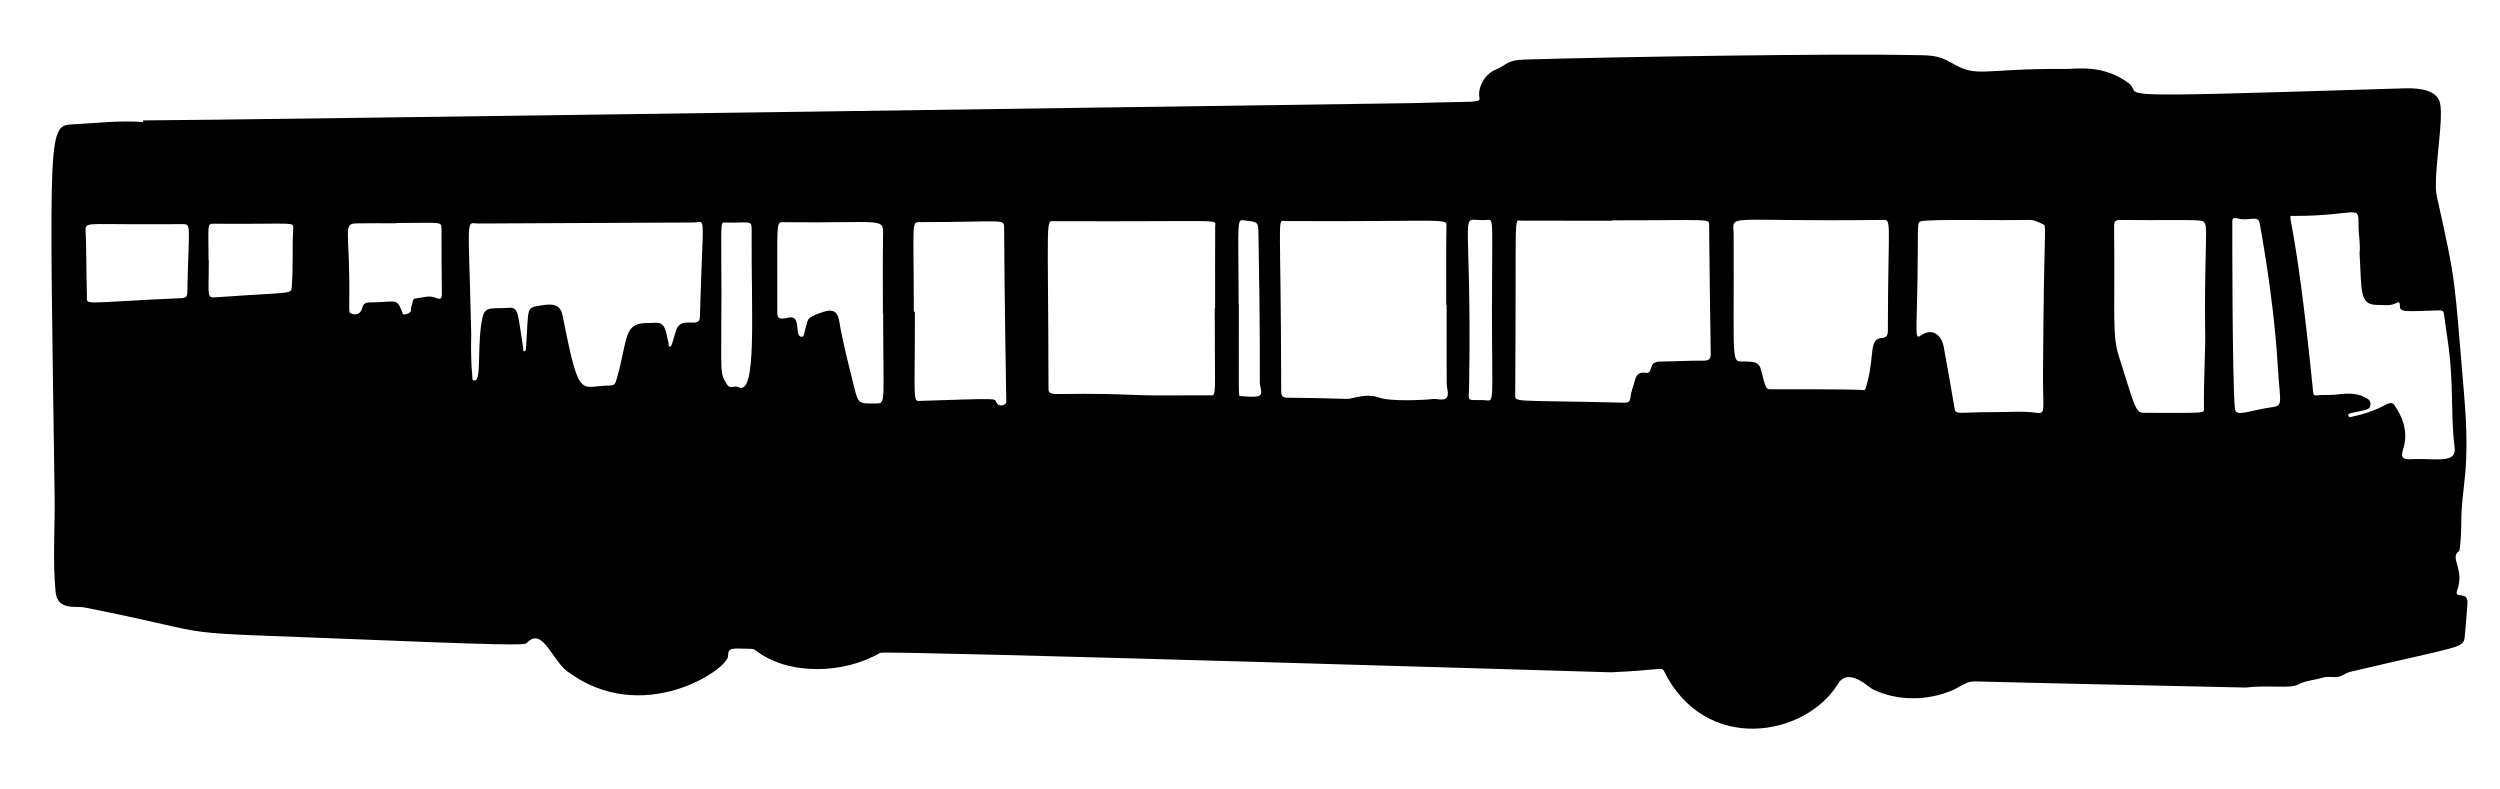
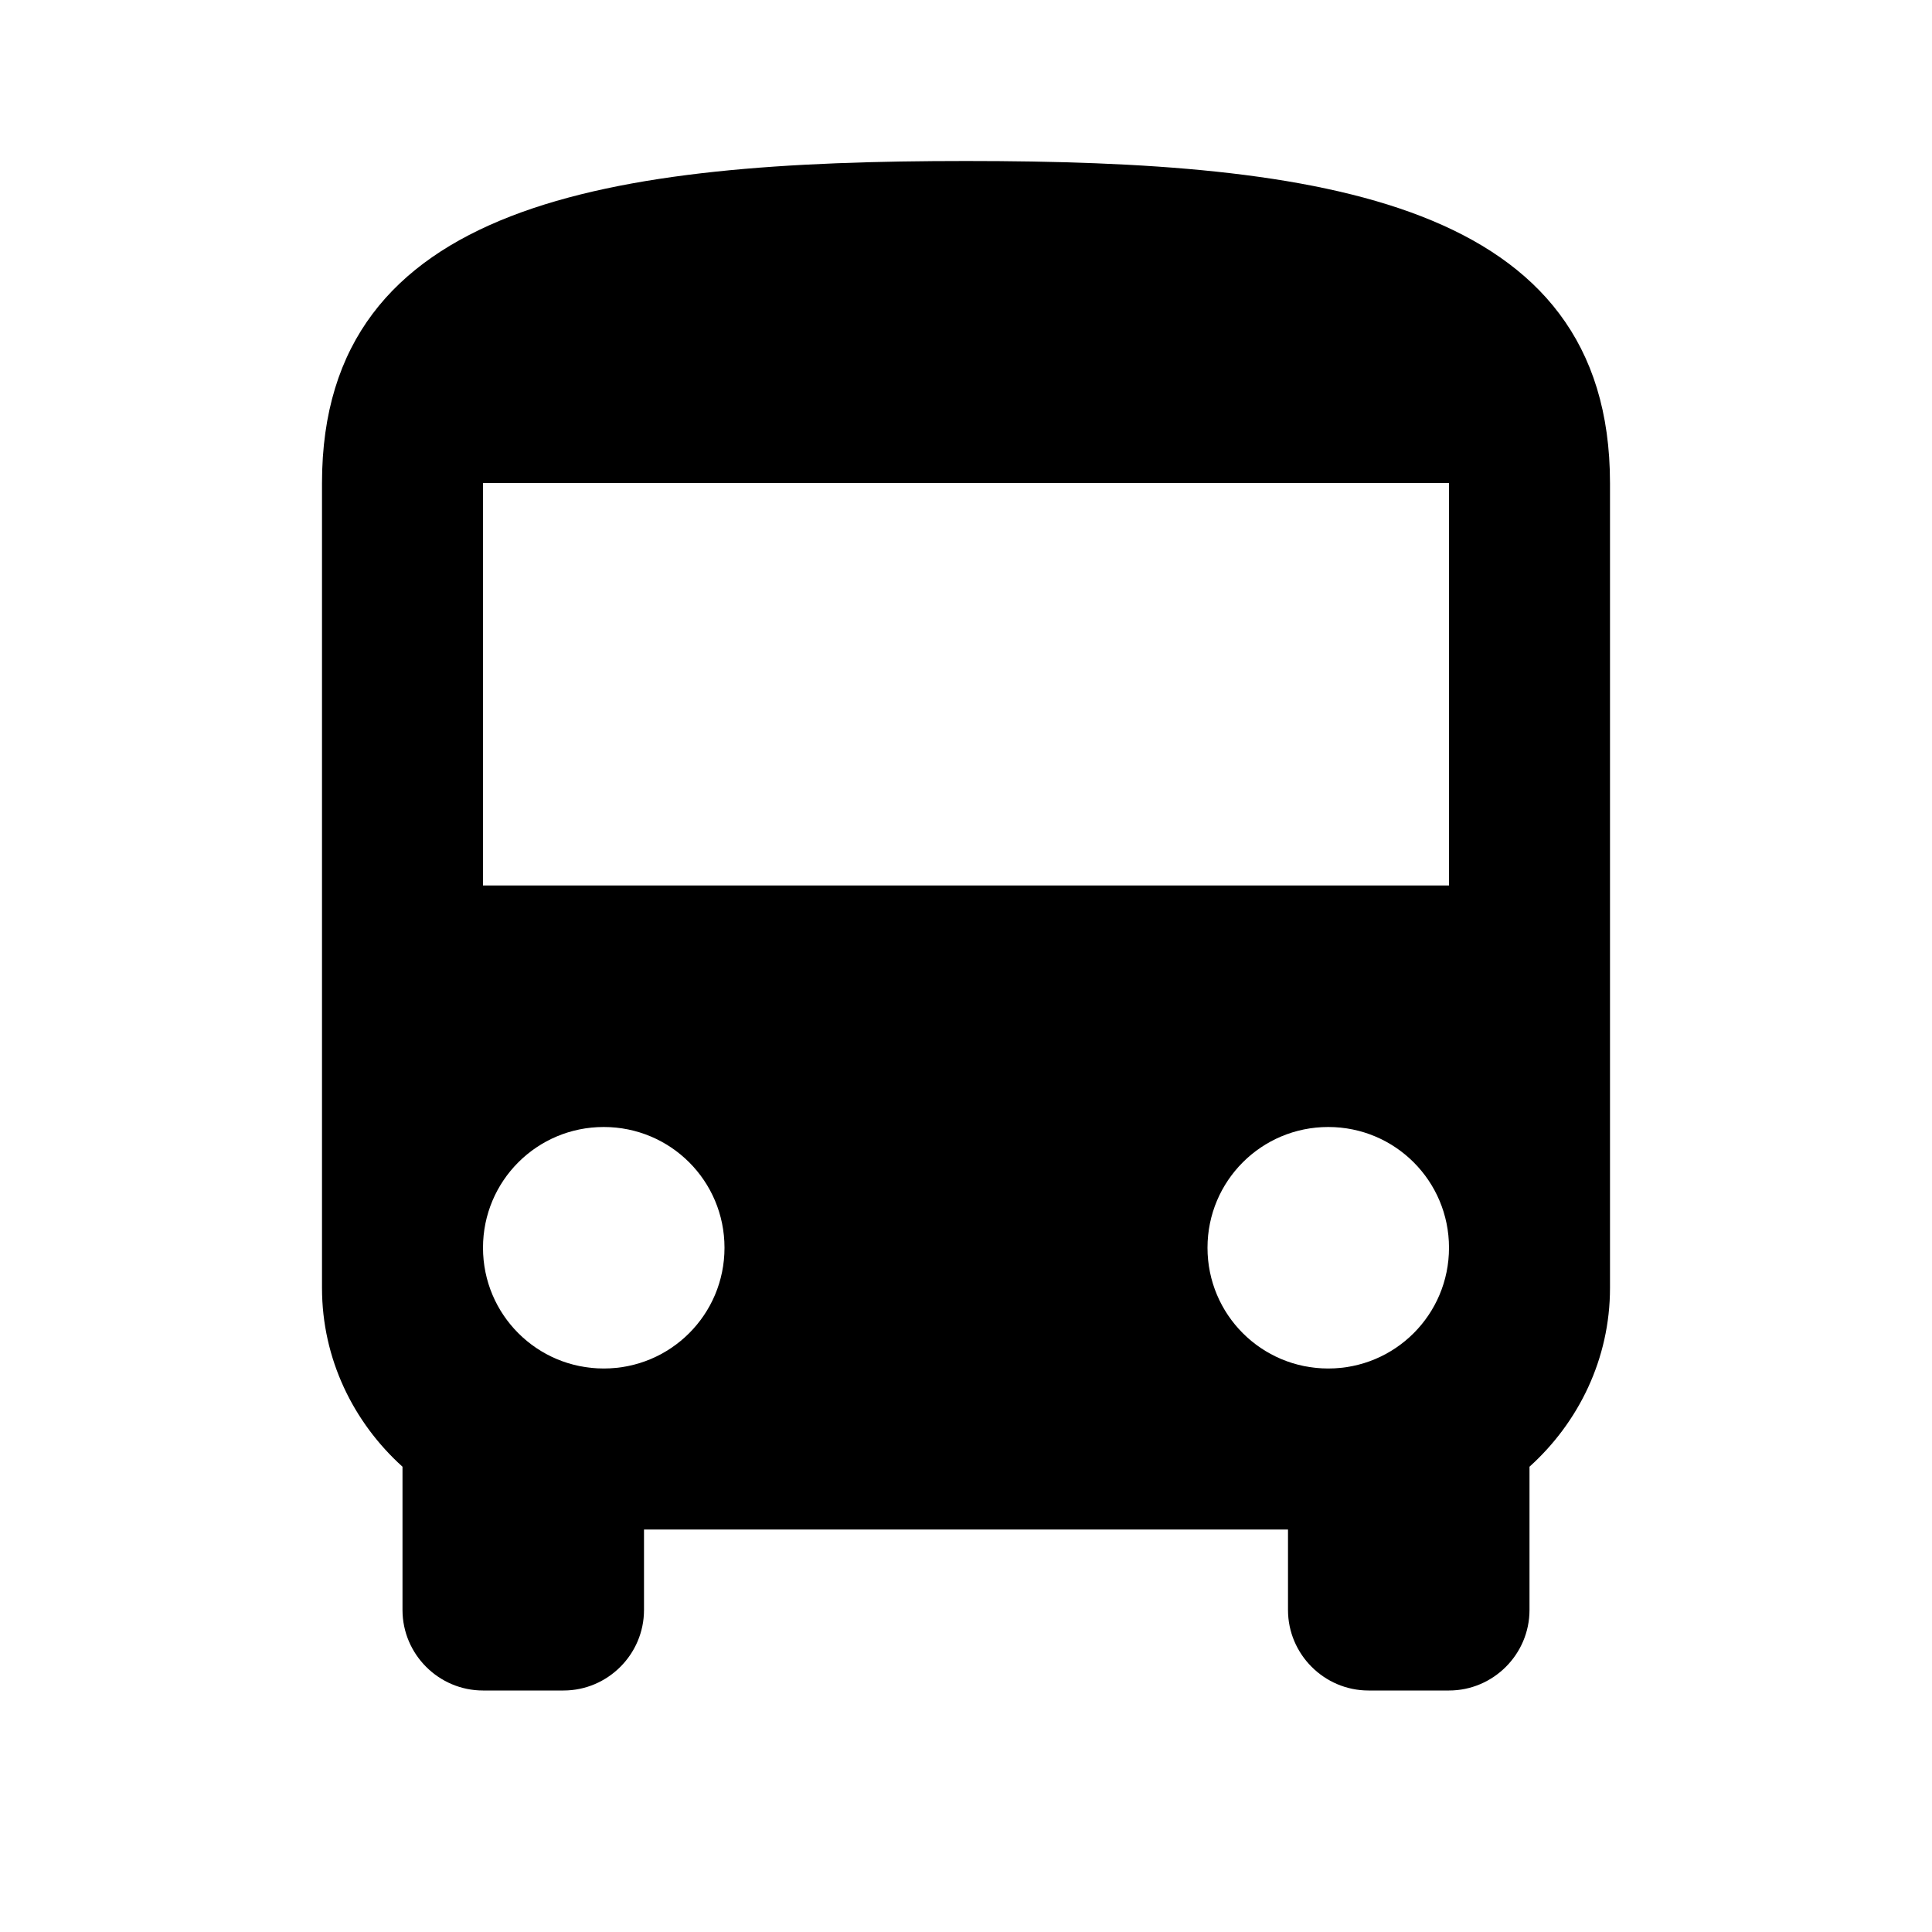
- <svg xmlns="http://www.w3.org/2000/svg" version="1.1" id="Layer_1" x="0px" y="0px" viewBox="0 0 2010 634" style="enable-background:new 0 0 2010 634;" xml:space="preserve">
-   <g>
-     <path d="M1975.532,474.786c6.368-17.616-6.46-26.27,1.486-31.698c1.284-0.877,1.883-19.476,1.871-21.662   c-0.178-31.798,7.748-40.319,2.134-105.617c-8.113-94.353-5.603-85.194-21.859-158.202c-3.576-16.059,7.07-66.489,1.85-77.123   c-4.896-9.972-20.771-9.687-30.145-9.398c-254.246,7.835-205.357,6.199-219.549-4.33c-20.398-15.133-41.731-11.285-49.933-11.341   c-69.093-0.466-71.106,7.541-92.042-4.721c-12.249-7.174-18.558-6.094-35.377-6.473c-54.421-1.226-236.151,1.45-308.643,3.683   c-14.081,0.434-13.63,4.383-23.149,8.273c-8.03,3.281-14.177,13.59-12.755,22.093c0.806,4.818-1.697,2.972-51.384,4.609   c-1,0.033-974.297,13.943-1022.918,13.943c0.005,0.446,0.01,0.892,0.014,1.338c-18.666-1.522-37.182,0.826-55.753,1.762   c-21.085,1.062-19.742-1.268-15.429,300.6c0.262,24.77-1.645,50.7,0.735,75.269c1.49,15.378,15.997,11.167,23.284,12.615   c125.51,24.939,47.528,18.619,239.286,26.363c119.187,4.813,114.966,3.493,116.7,1.74c12.296-12.434,19.84,14.044,32.097,23.215   c60.432,45.219,129.305-1.697,129.298-12.244c-0.005-7.229,3.266-6.144,18.098-5.817c1.3,0.029,2.544,0.069,3.736,1.004   c26.828,21.05,72.112,18.979,100.519,2.179c3.427-2.027,586.264,15.723,587.265,15.681c38.006-1.597,41.218-4.315,42.685-1.324   c33.208,67.67,114.084,53.201,140.151,10.532c8.335-13.643,24.659,2.845,27.769,4.382c19.466,9.622,44.31,9.605,64.773,0.589   c5.577-2.457,10.864-7.091,17.246-6.866c17.828,0.63,217.658,4.937,217.658,4.937c19.911-2.202,35.868,1.134,42.522-2.441   c6.218-3.341,13.269-3.497,19.784-5.55c5.216-1.643,10.74,1.116,15.733-1.835c2.094-1.238,4.389-2.354,6.738-2.909   c90.755-21.443,90.631-18.478,91.695-28.806c0.881-8.556,1.362-17.153,2.092-25.726   C1984.781,474.19,1972.831,482.258,1975.532,474.786z M150.609,235.064c-0.062,3.357-1.172,4.482-4.673,4.637   c-82.483,3.655-75.848,6.329-76.074-2.255c-0.501-18.987-0.454-43.1-1.031-51.442c-0.519-7.489,0.95-5.709,41.652-5.709   c0-0.015,0-0.03,0-0.044c11.992,0,23.986,0.095,35.976-0.053C154.385,180.1,151.617,180.838,150.609,235.064z M235.719,184.124   c-0.885,15.419,0.105,30.884-1.134,46.307c-0.506,6.294,1.548,4.25-58.213,8.403c-10.885,0.756-8.493,2.579-8.493-29.598   c-0.07,0-0.139,0-0.209,0c0-28.791-1.36-29.391,4.035-29.35C237.887,180.388,236.081,177.815,235.719,184.124z M350.503,239.497   c-5.534-2.383-11.132-0.029-16.655,0.495c-2.523,0.239-1.88,3.503-2.777,5.329c-1.687,3.432,1.817,5.534-5.186,7.453   c-2.505,0.686-2.447-1.795-2.971-3.094c-4.233-10.504-4.922-6.62-25.871-6.512c-3.376,0.017-5.07,1.299-5.863,4.628   c-1.071,4.496-5.084,6.077-9.129,4.127c-1.34-0.646-1.323-0.542-1.212-11.427c0.585-57.486-5.834-60.637,6.503-60.909   c10.479-0.231,20.966-0.061,31.45-0.061c0-0.074,0-0.147,0-0.221c35.18,0,36.183-1.619,36.176,4.443   c-0.022,17.472,0.059,34.945,0.294,52.416C355.315,240.143,354.277,241.122,350.503,239.497z M562.702,255.043   c-0.279,9.762-15.539-1.984-19.285,11.029c-3.778,13.121-3.773,12.637-4.962,12.496c-1.207-0.143-0.685-1.598-0.894-2.485   c-2.556-10.824-2.501-17.358-11.626-16.532c-3.478,0.315-7.048-0.061-10.468,0.516c-14.18,2.392-11.018,15.309-20.109,46.17   c-0.885,3.004-2.449,3.734-5.39,3.752c-23.791,0.146-23.91,13.209-37.708-56.522c-1.768-8.932-8.066-9.447-17.094-7.908   c-12.554,2.14-9.988,0.147-12.234,34.488c-0.067,1.023-0.245,2.352-1.349,2.364c-1.357,0.014-0.765-1.449-0.896-2.26   c-4.639-28.586-3.275-33.419-12.21-32.651c-11.435,0.983-18.335-1.834-20.417,7.186c-4.897,21.214-0.609,51.287-6.316,51.227   c-2.493-0.026-1.874-1.8-1.996-3.158c-0.913-10.129-1.254-20.279-0.885-33.825c-2.218-99.444-4.735-89.173,6.133-89.226   c0,0,172.925-0.824,172.928-0.824C567.891,178.84,565.183,168.075,562.702,255.043z M593.529,311.206   c-2.731-1.423-6.762,1.51-8.688-1.604c-6.379-10.317-4.83-6.214-4.83-69.587h0.048c0-64.084-1.483-61.26,3.511-61.115   c18.241,0.53,20.788-2.116,20.746,4.728C603.886,252.849,608.845,319.185,593.529,311.206z M704.145,324.377   c-13.896,0.181-14.051,0.421-17.475-13.464c-4.318-17.509-8.95-34.948-11.936-52.768c-1.291-7.707-5.195-9.908-12.651-7.439   c-14.451,4.786-12.022,6.032-13.951,11.321c-1.158,3.174-1.243,8.761-3.558,8.753c-6.398-0.021,0.264-17.946-10.57-15.411   c-9.138,2.138-9.091-0.359-9.073-5.58c0.254-74.135-1.618-71.209,5.76-71.13c79.956,0.863,79.494-4.077,79.281,10.268   c-0.314,21.155-0.104,42.318-0.104,63.477h0.209C710.077,325.461,712.492,324.269,704.145,324.377z M806.716,325.608   c-3.078,1.033-4.709-0.173-5.97-2.729c-1.189-2.409,2.646-2.712-60.072-0.586c-7.192,0.244-5.083,3.767-5.083-71.668   c-0.302,0-0.604,0-0.906,0c0-74.651-2.285-72.027,5.492-72.034c68.251-0.059,67.111-3.178,67.145,4.99   c0.221,53.466,1.69,136.21,1.69,136.21C808.905,321.872,810.041,324.492,806.716,325.608z M976.955,247.755   c-0.104,0-0.208,0-0.312,0c0,74.279,1.702,70.129-4.002,70.083c-20.324-0.163-40.676,0.524-60.966-0.334   c-71.258-3.011-68.678,3.69-68.697-7.637c-0.238-140.561-2.766-132.062,5.253-132.034c138.844,0.469,128.818-1.982,128.786,3.957   C976.901,203.778,976.955,225.766,976.955,247.755z M997.588,318.461c-2.107-0.198-1.55,6.078-1.55-73.879   c-0.066,0-0.132,0-0.199,0c0-72.147-2.192-68.243,6.122-67.197c9.724,1.223,9.66,1.224,9.851,11.36   c1.37,72.731,1.095,119.325,1.095,119.325C1013.981,316.998,1018.291,320.406,997.588,318.461z M1162.978,319.847   c-2.423,2.707-7.587,0.468-11.488,1.019c-4.962,0.701-33.76,2.188-42.779-1.26c-5.785-2.211-12.551-1.524-18.644-0.159   c-10.334,2.315,2.258,0.841-54.967,0.318c-4.048-0.037-5.007-1.531-5.014-5.326c-0.273-147.084-3.551-136.735,3.265-136.704   c135.996,0.627,129.664-3.04,129.555,5.208c-0.276,20.814-0.119,41.633-0.119,62.451h0.301c0,20.978-0.061,41.957,0.054,62.934   C1163.164,312.261,1165.33,317.22,1162.978,319.847z M1199.565,245.806l-0.048,0.001c0,84.994,2.606,76.084-7.203,75.873   c-14.101-0.302-11.323,1.881-11.12-11.949c2.263-154.146-9.728-130.864,13.98-132.88   C1201.25,176.333,1199.565,173.556,1199.565,245.806z M1369.634,289.964c-11.64-0.065-23.283,0.615-34.927,0.735   c-10.618,0.11-4.642,10.191-11.907,9.032c-4.957-0.791-7.328,1.681-8.396,6.264c-1.047,4.489-3.064,8.84-3.484,13.361   c-0.383,4.126-2.321,4.481-5.504,4.402c-91.349-2.271-87.224,0.273-87.175-7.076c1.001-150.033-1.45-139.342,4.785-139.294   c12.106,0.094,24.213,0.053,36.32,0.057c12.119,0.004,24.238,0.001,36.357,0.001c0-0.099-0.001-0.197-0.001-0.296   c82.18,0,78.383-1.823,78.442,4.499c0.318,34.13,0.72,68.26,1.284,102.387C1375.502,288.485,1374.292,289.99,1369.634,289.964z    M1517.836,265.894c-0.005,3.677-1.101,5.61-4.561,5.802c-10.826,0.6-6.098,12.982-11.648,34.543   c-1.925,7.479-1.97,7.646-3.375,7.413c-5.332-0.884-73.387-0.671-74.388-0.664c-3.951,0.028-4.25-0.42-7.998-15.616   c-1.643-6.661-6.159-6.426-11.672-6.738c-13.098-0.74-9.863,10.075-10.338-101.438c-0.077-18.27-11.452-10.688,118.449-12.374   C1521.675,176.7,1517.968,172.381,1517.836,265.894z M1637.49,331.898c-11.094-1.524-22.246-0.524-33.37-0.561   c-30.854-0.103-31.723,2.712-32.745-3.368c-2.742-16.313-5.525-32.622-8.581-48.878c-2.214-11.776-10.6-14.465-17.397-10.002   c-7.141,4.689-3.816,3.43-3.502-68.3c0.097-22.274-0.16-22.377,3.14-22.975c9.67-1.754,58.009-0.427,86.404-0.989   c4.276-0.085,7.621,1.771,11.132,3.505c3.257,1.609,0.683-6.179,0.019,120.607C1642.437,330.025,1644.981,332.927,1637.49,331.898z    M1772.912,263.625c0.531,16.485-1.233,40.612-0.947,64.759c0.048,4.04,2.539,3.656-49.032,3.51   c-6.419-0.018-7.905-9.896-19.258-45.099c-5.62-17.427-3.138-30.498-3.93-104.833c-0.042-3.972,1.033-5.145,5.029-5.105   c28.977,0.284,57.368-0.097,60.431,0.224C1778.342,178.458,1772.121,172.141,1772.912,263.625z M1817.861,328.902   c-15.145,3.128-20.567,5.557-21.083-1.027c-2.185-27.851-2-146.853-2.003-147.855c-0.011-3.236-0.504-5.774,4.602-4.34   c8.836,2.481,16.25-3.338,17.454,4.043c0.172,1.052,11.196,59.366,14.256,111.239   C1833.537,332.504,1837.624,324.82,1817.861,328.902z M1941.279,369.064c-2.594,0.052-7.982,0.981-9.617-1.635   c-1.303-2.088,1.032-7.74,1.474-9.945c2.374-11.854-1.492-22.197-8.01-31.727c-2.095-3.063-5.266-1.277-7.659,0.005   c-13.352,7.156-26.108,9.005-27.108,9.463c-2.071,0.948-3.799-2.23-0.583-3.011c11.779-2.859,15.771-2.119,16.102-6.933   c0.222-3.222-1.595-4.262-4.232-5.706c-8.016-4.389-16.437-3.032-24.685-2.225c-4.986,0.488-9.95-0.138-14.886,0.592   c-1.421,0.21-2.099-0.717-2.234-2.065c-15.042-150.479-22.424-142.281-16.199-142.27c52.708,0.093,52.744-10.401,52.64,7.798   c-0.043,7.497,1.641,14.913,0.796,22.146c1.861,30.44-0.399,41.678,14.221,41.582c5.22-0.034,10.636,1.229,15.65-1.658   c2.074-1.195,2.576,0.418,2.544,2.146c-0.099,5.265,1.992,4.978,31.147,3.923c2.887-0.104,4.035,0.491,4.412,3.578   c1.467,12.005,3.719,23.906,4.768,35.974c2.713,31.241,0.746,47.098,3.736,71.159   C1974.814,372.53,1959.153,368.704,1941.279,369.064z" />
-   </g>
+ <svg xmlns="http://www.w3.org/2000/svg" fill="#000000" height="48" viewBox="0 0 24 24" width="48">
+   <path d="M0 0h24v24H0z" fill="none" />
+   <path d="M4 16c0 .88.39 1.67 1 2.22V20c0 .55.45 1 1 1h1c.55 0 1-.45 1-1v-1h8v1c0 .55.45 1 1 1h1c.55 0 1-.45 1-1v-1.78c.61-.55 1-1.34 1-2.22V6c0-3.5-3.58-4-8-4s-8 .5-8 4v10zm3.5 1c-.83 0-1.5-.67-1.5-1.5S6.67 14 7.5 14s1.5.67 1.5 1.5S8.33 17 7.5 17zm9 0c-.83 0-1.5-.67-1.5-1.5s.67-1.5 1.5-1.5 1.5.67 1.5 1.5-.67 1.5-1.5 1.5zm1.5-6H6V6h12v5z" />
</svg>
